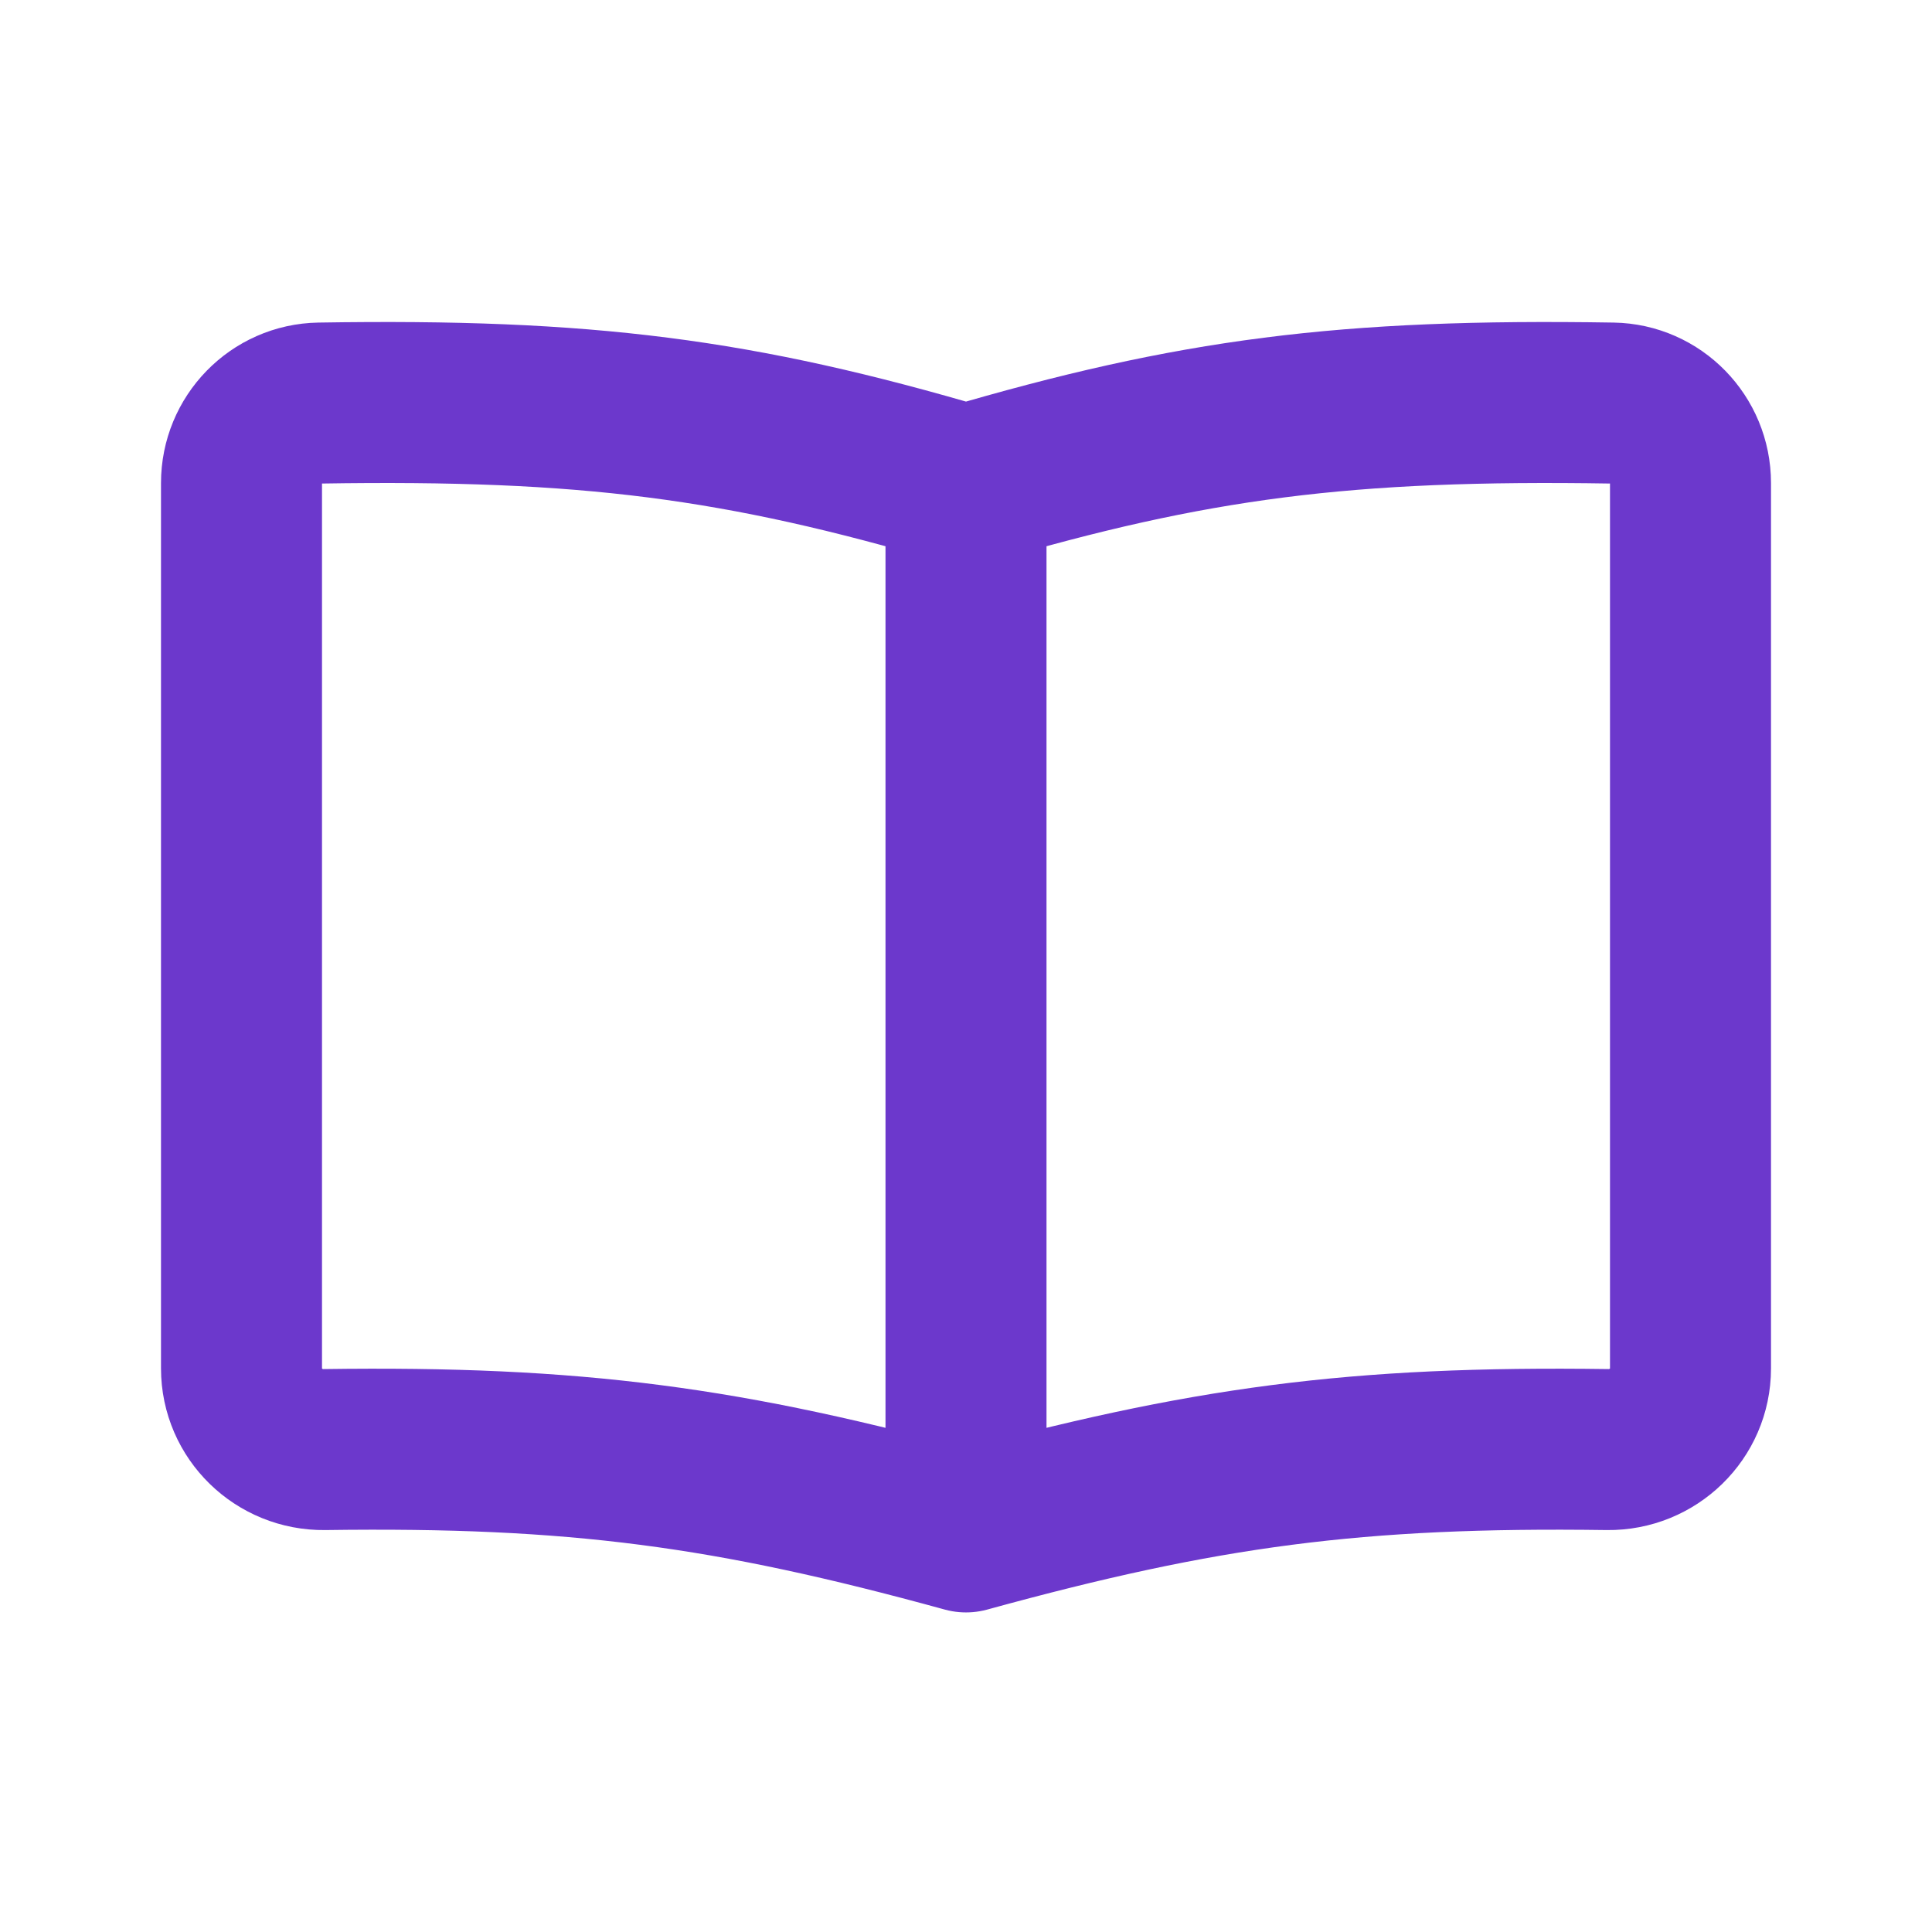
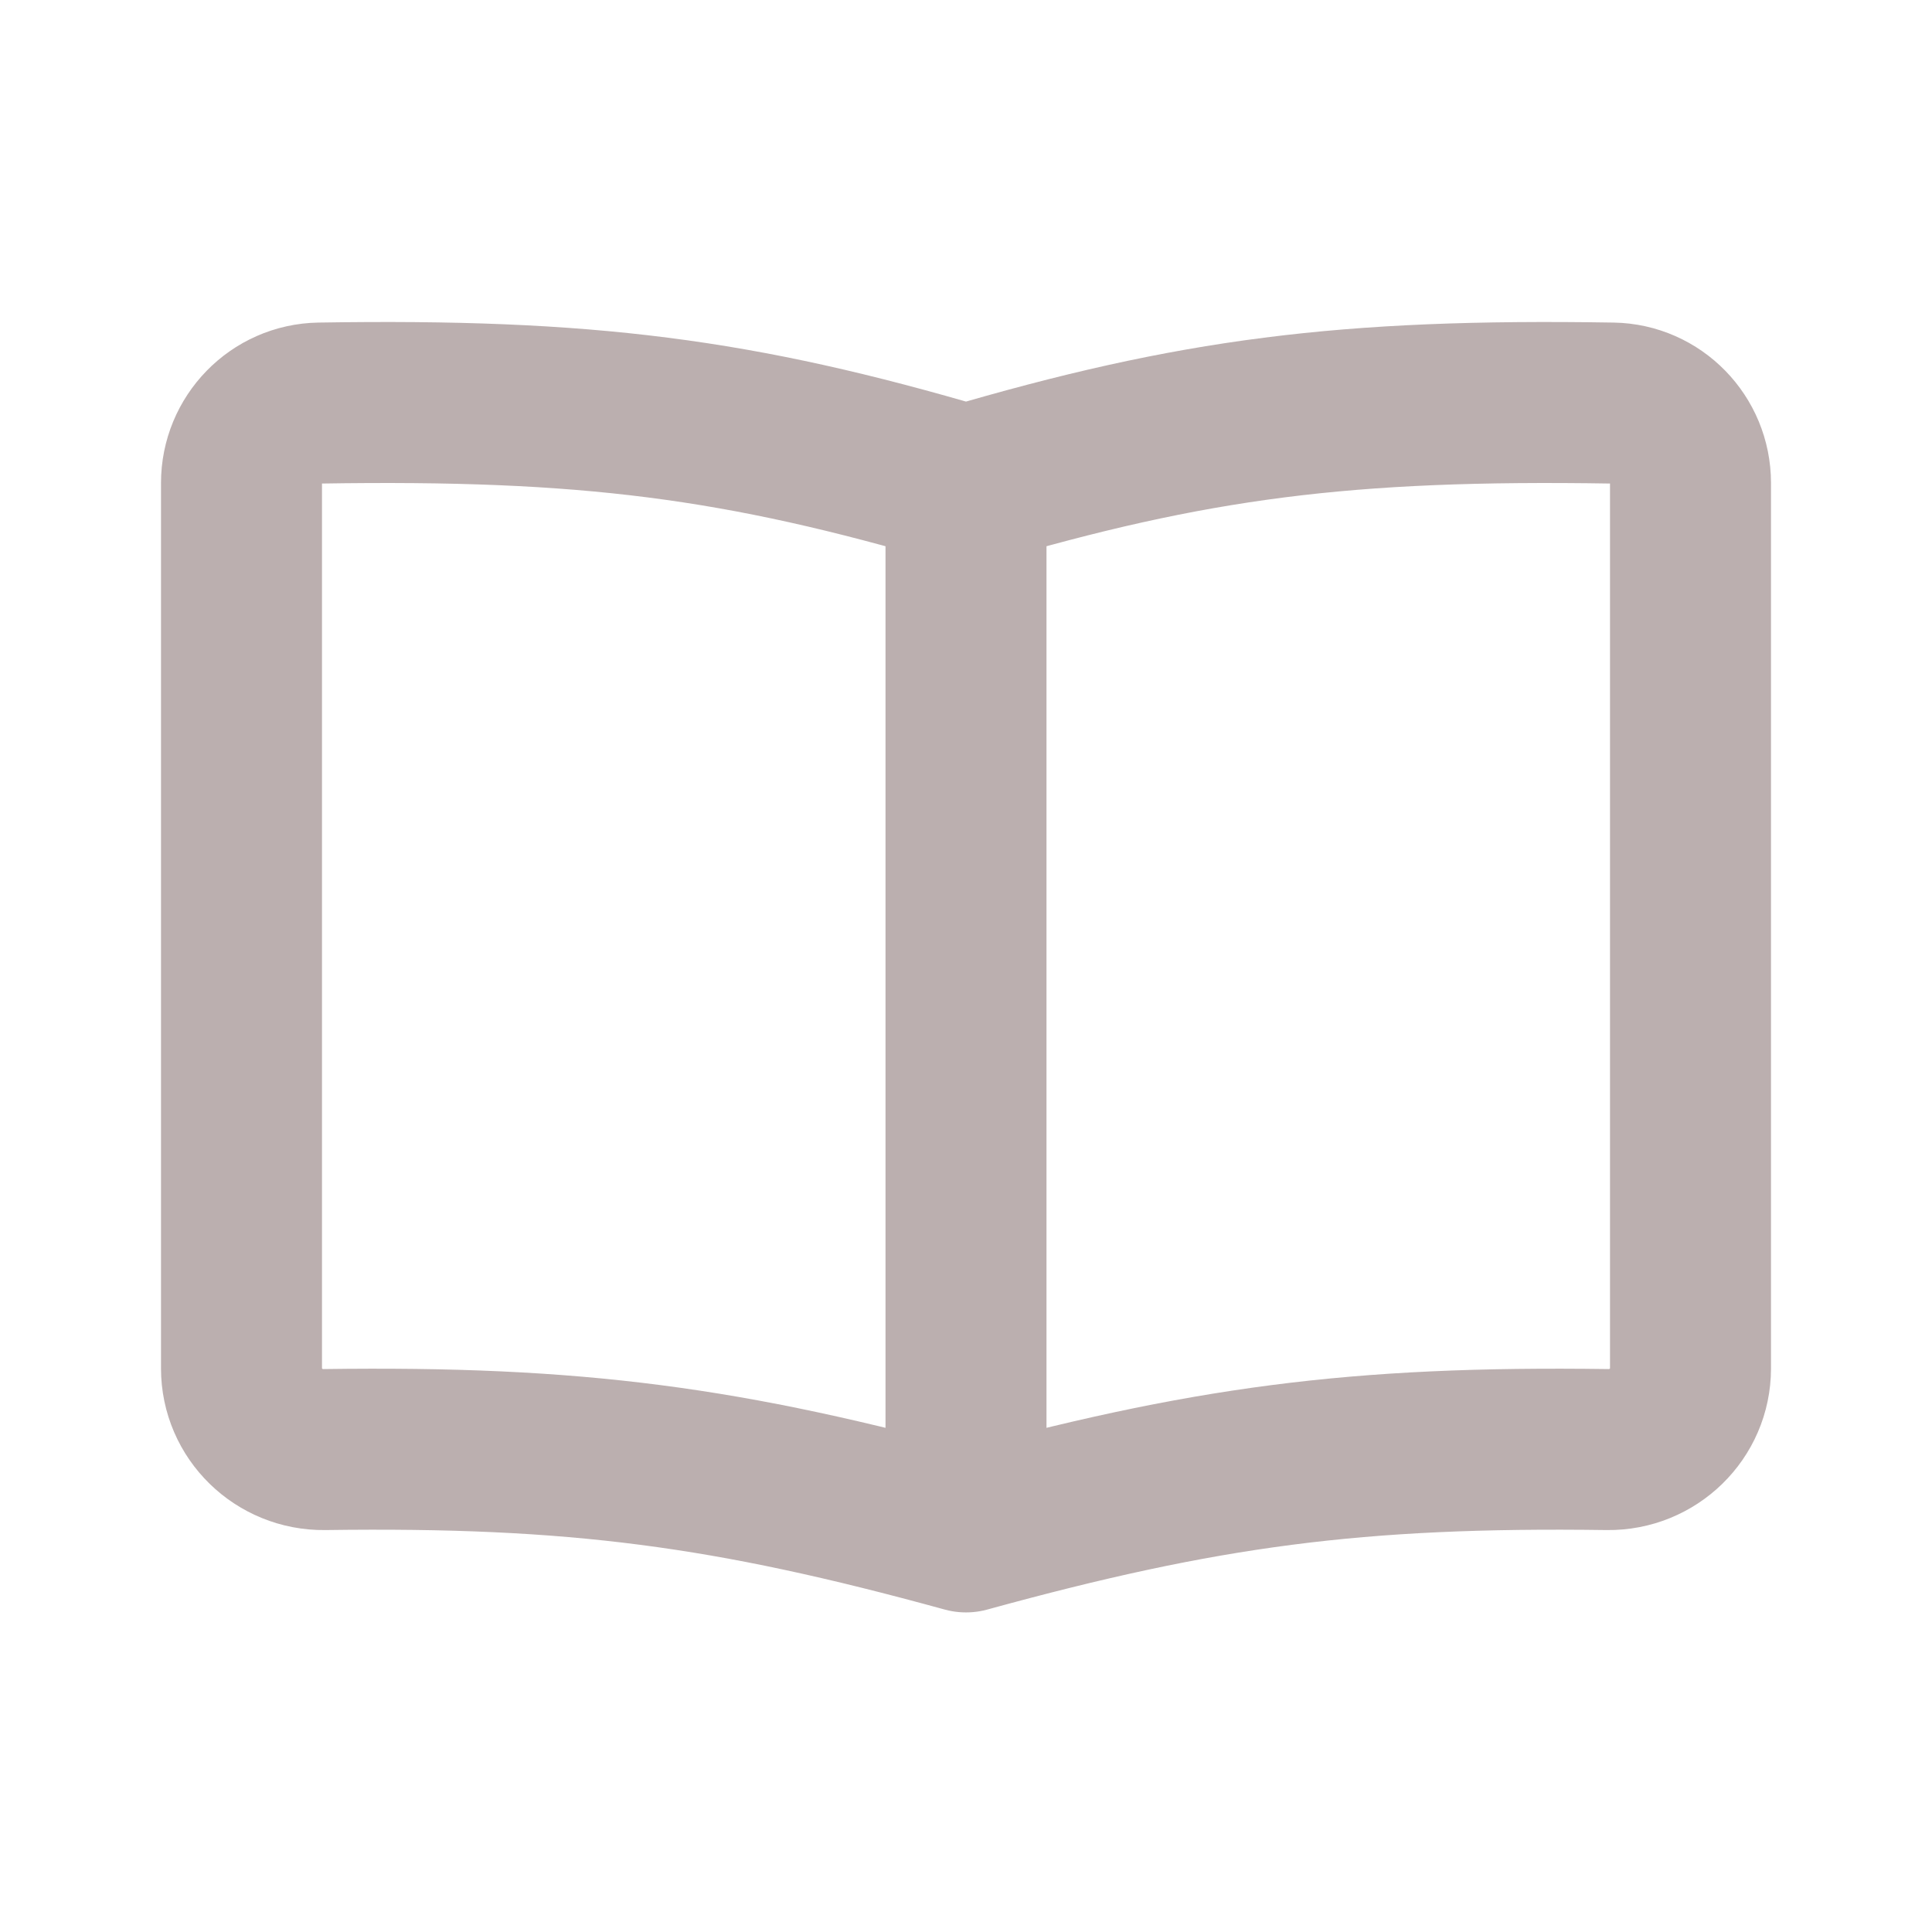
<svg xmlns="http://www.w3.org/2000/svg" width="24" height="24" viewBox="0 0 24 24" fill="none">
-   <path d="M12 6.03V19.03M12 6.03C9.181 5.199 7.285 4.954 3.971 5.007C3.431 5.016 3 5.46 3 6V16.999C3 17.563 3.466 18.014 4.03 18.007C7.152 17.964 9.048 18.219 12 19.03M12 6.03C14.819 5.199 16.715 4.954 20.029 5.007C20.569 5.016 21 5.46 21 6V16.999C21 17.563 20.534 18.014 19.97 18.007C16.848 17.964 14.952 18.219 12 19.03" stroke="#6C38CC" stroke-width="2" stroke-linecap="round" stroke-linejoin="round" />
+   <path d="M12 6.03V19.03M12 6.03C9.181 5.199 7.285 4.954 3.971 5.007C3.431 5.016 3 5.46 3 6V16.999C3 17.563 3.466 18.014 4.03 18.007C7.152 17.964 9.048 18.219 12 19.03M12 6.03C14.819 5.199 16.715 4.954 20.029 5.007C20.569 5.016 21 5.46 21 6V16.999C21 17.563 20.534 18.014 19.97 18.007C16.848 17.964 14.952 18.219 12 19.03" stroke="#BBAFAF" stroke-width="2" stroke-linecap="round" stroke-linejoin="round" />
</svg>
